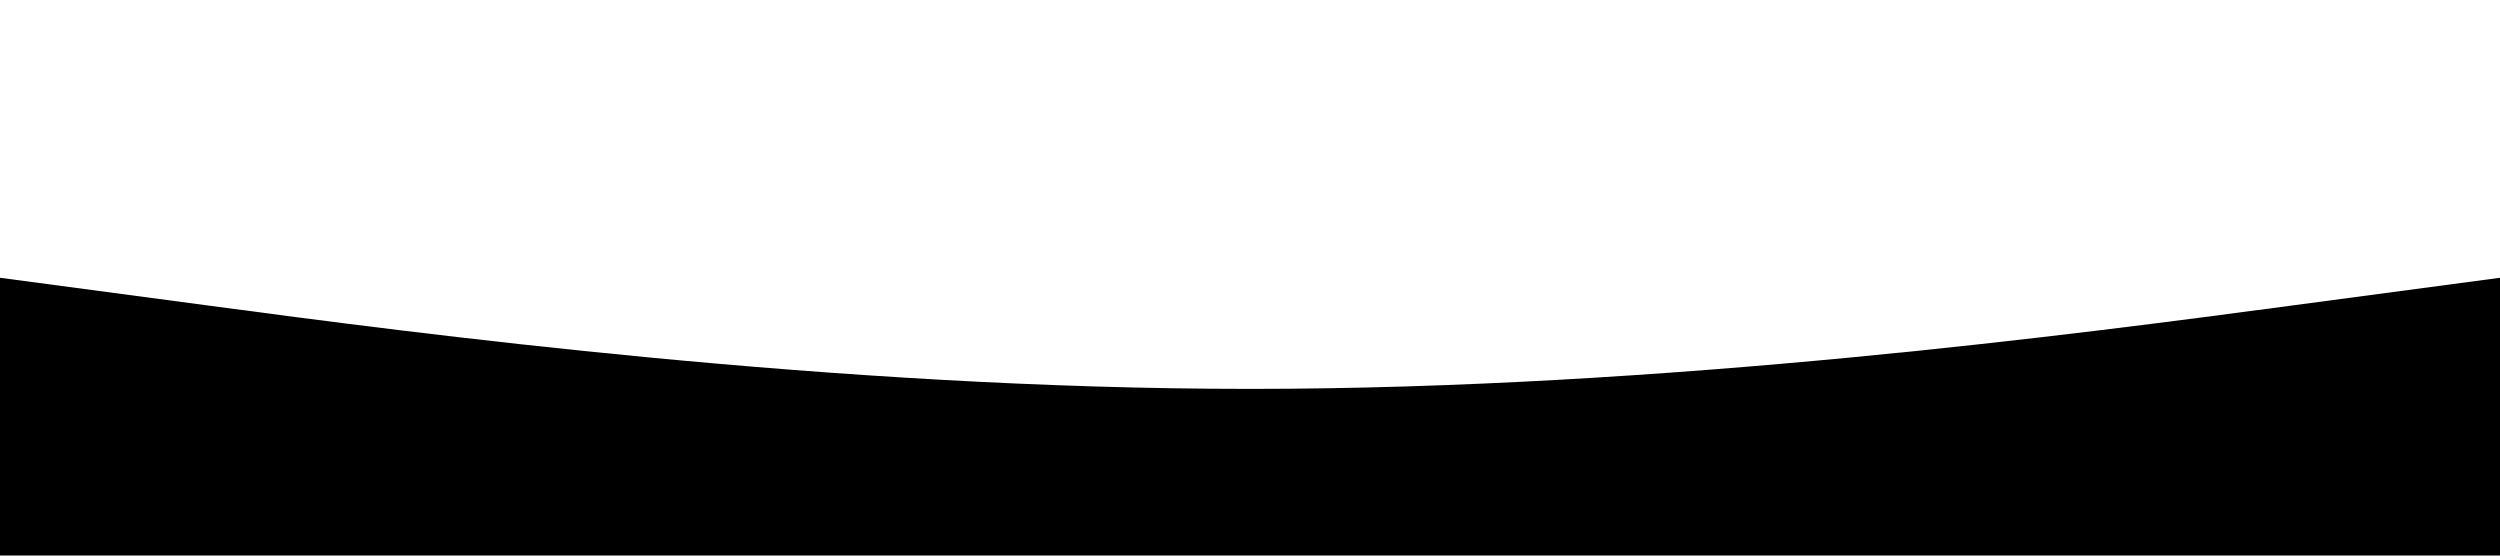
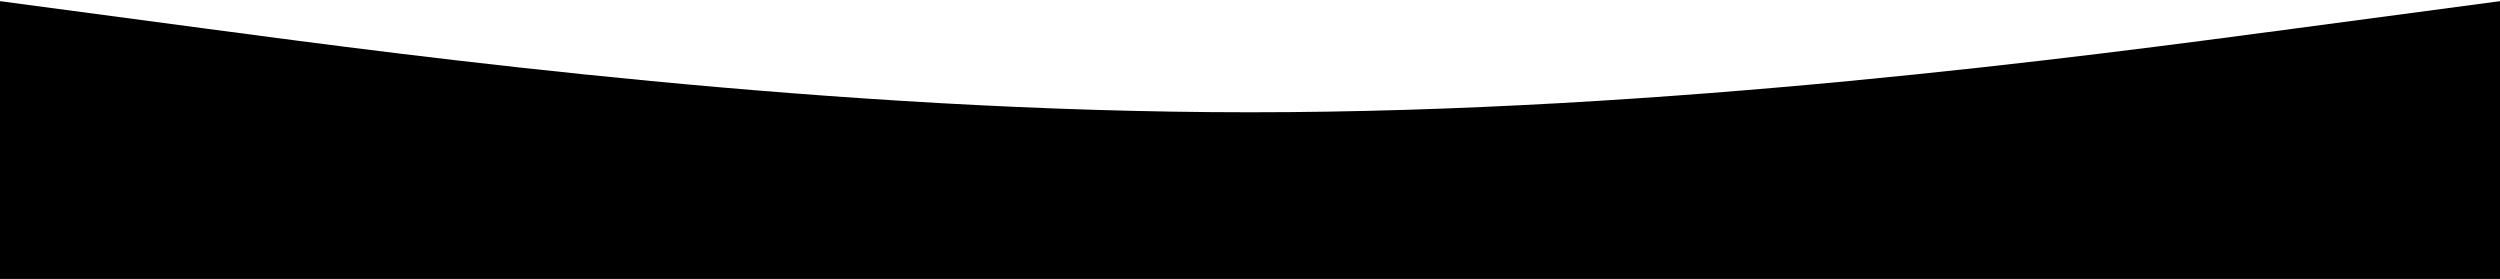
- <svg xmlns="http://www.w3.org/2000/svg" viewBox="0 0 1440 320">
+ <svg xmlns="http://www.w3.org/2000/svg" viewBox="0 159.329 1440 160.671">
  <path d="M0,160L120,176C240,192,480,224,720,224C960,224,1200,192,1320,176L1440,160L1440,320L1320,320C1200,320,960,320,720,320C480,320,240,320,120,320L0,320Z" />
</svg>
